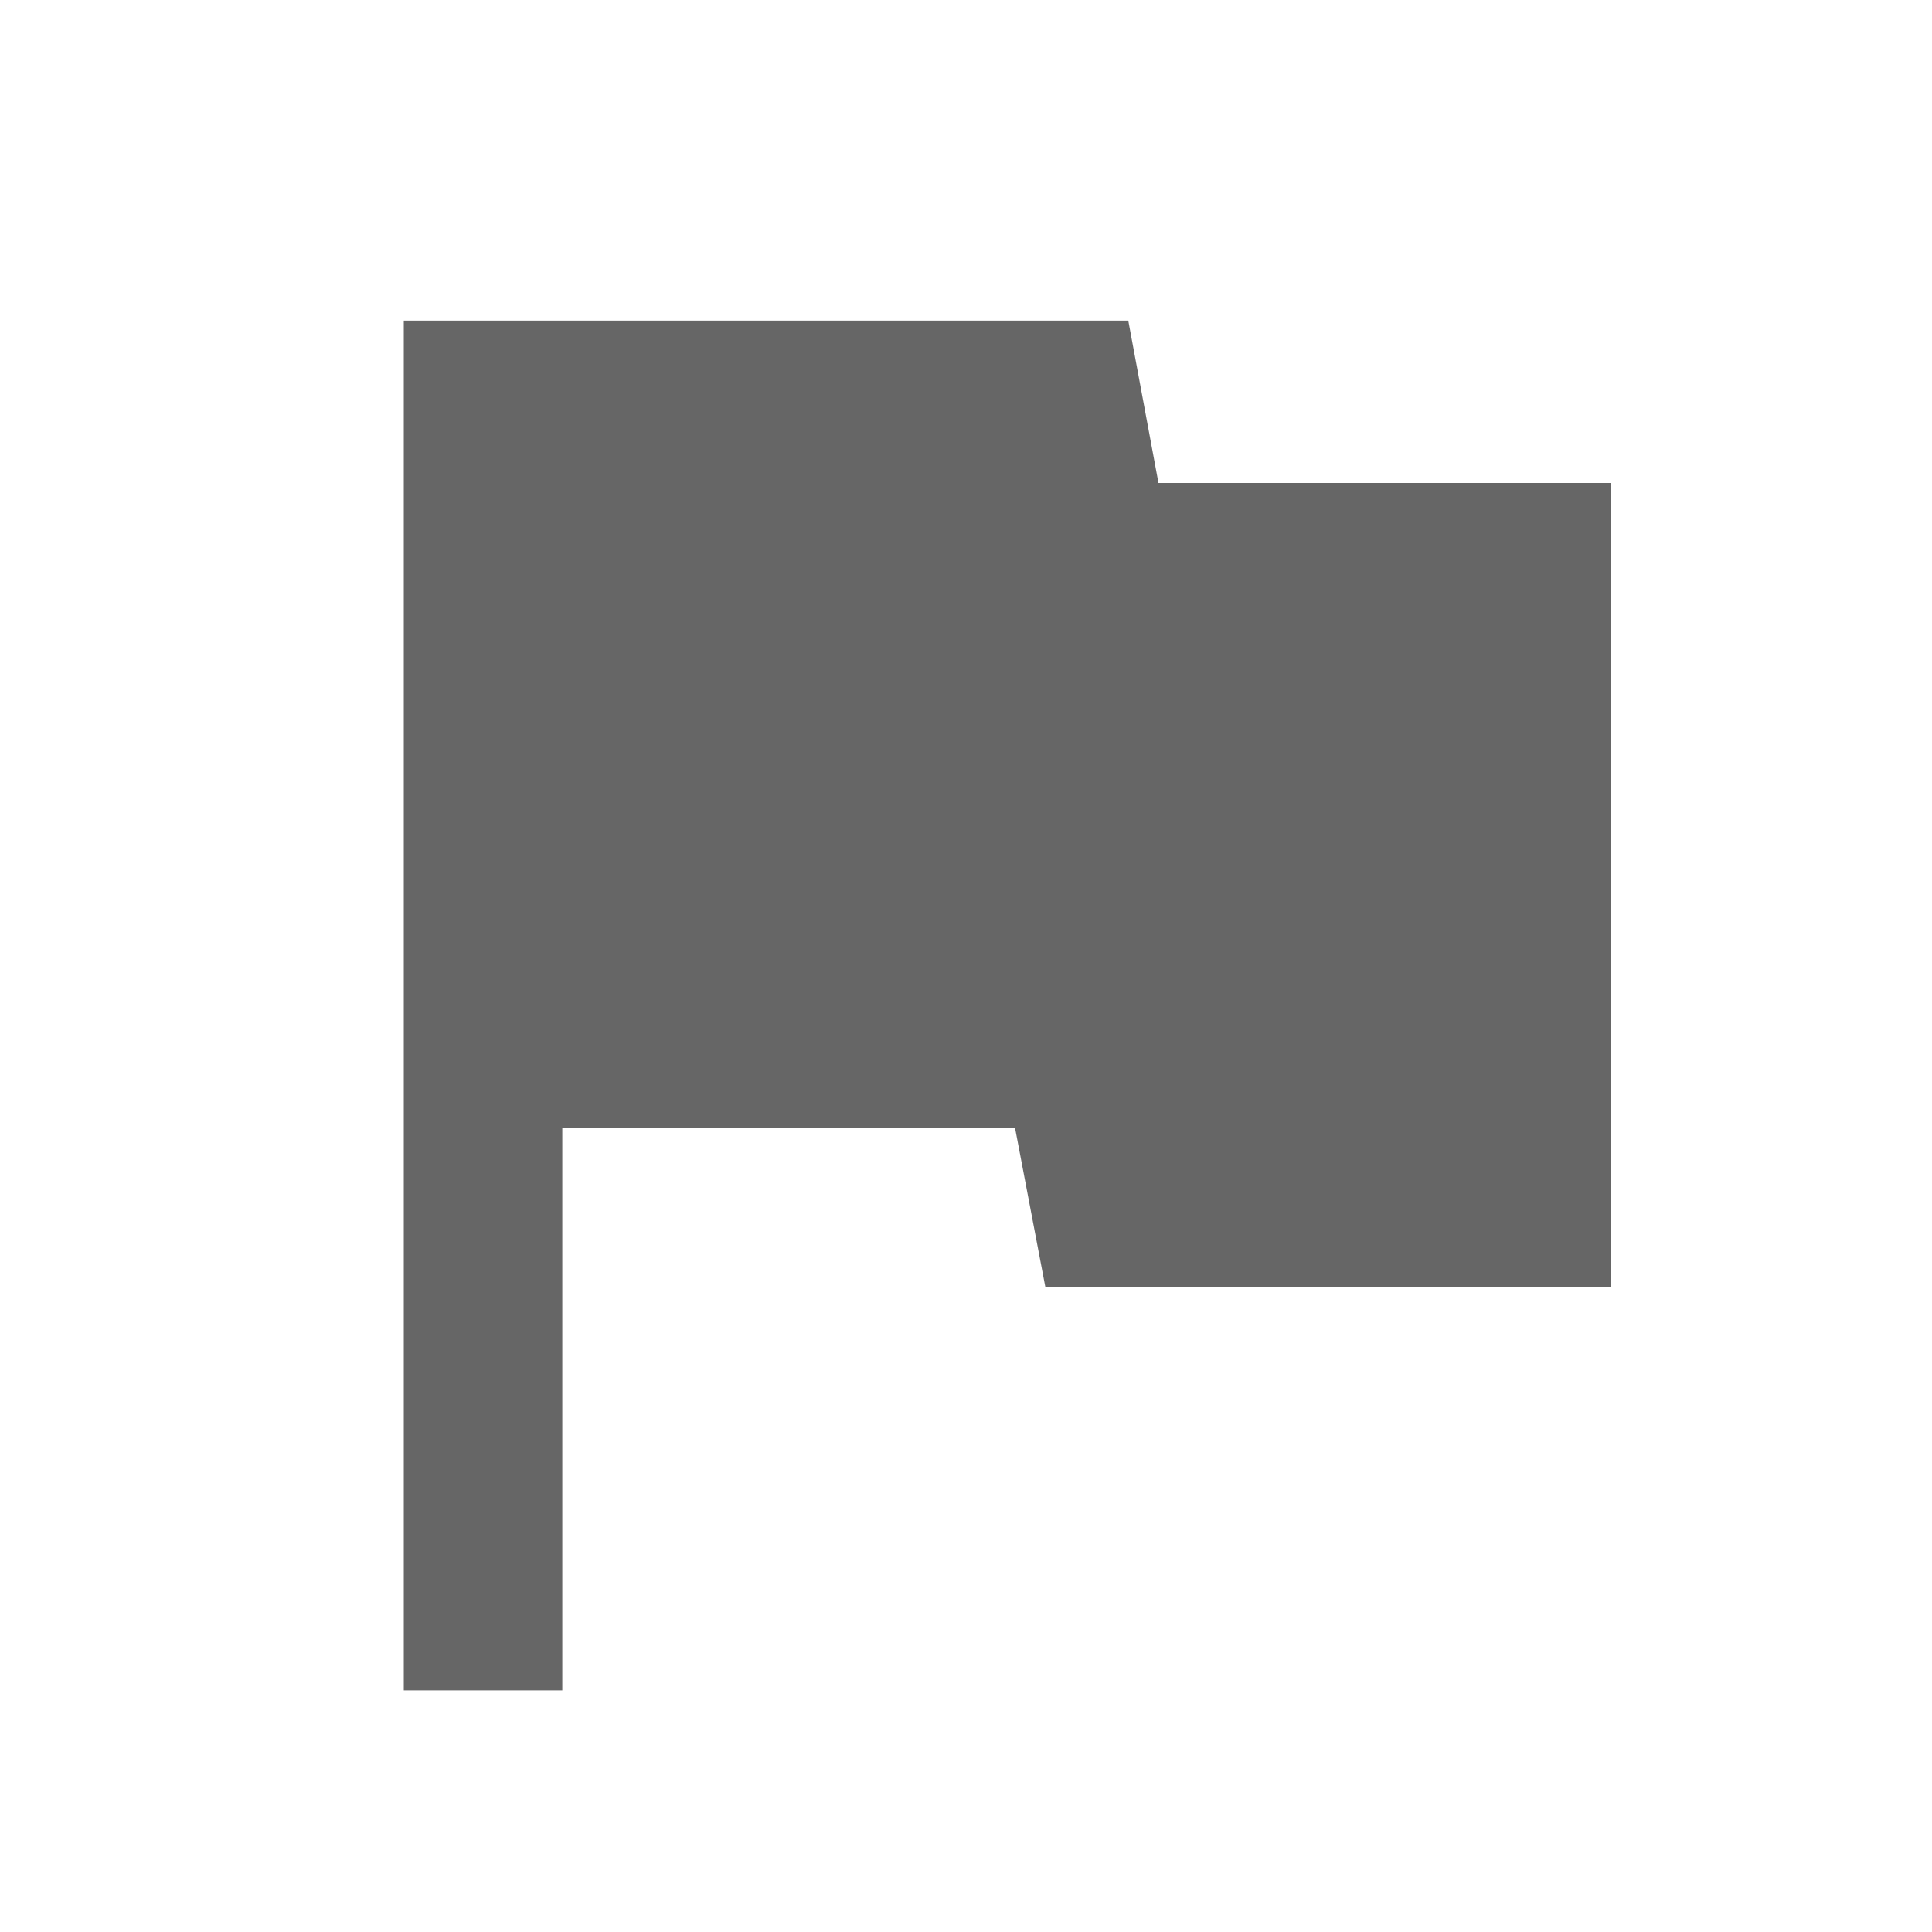
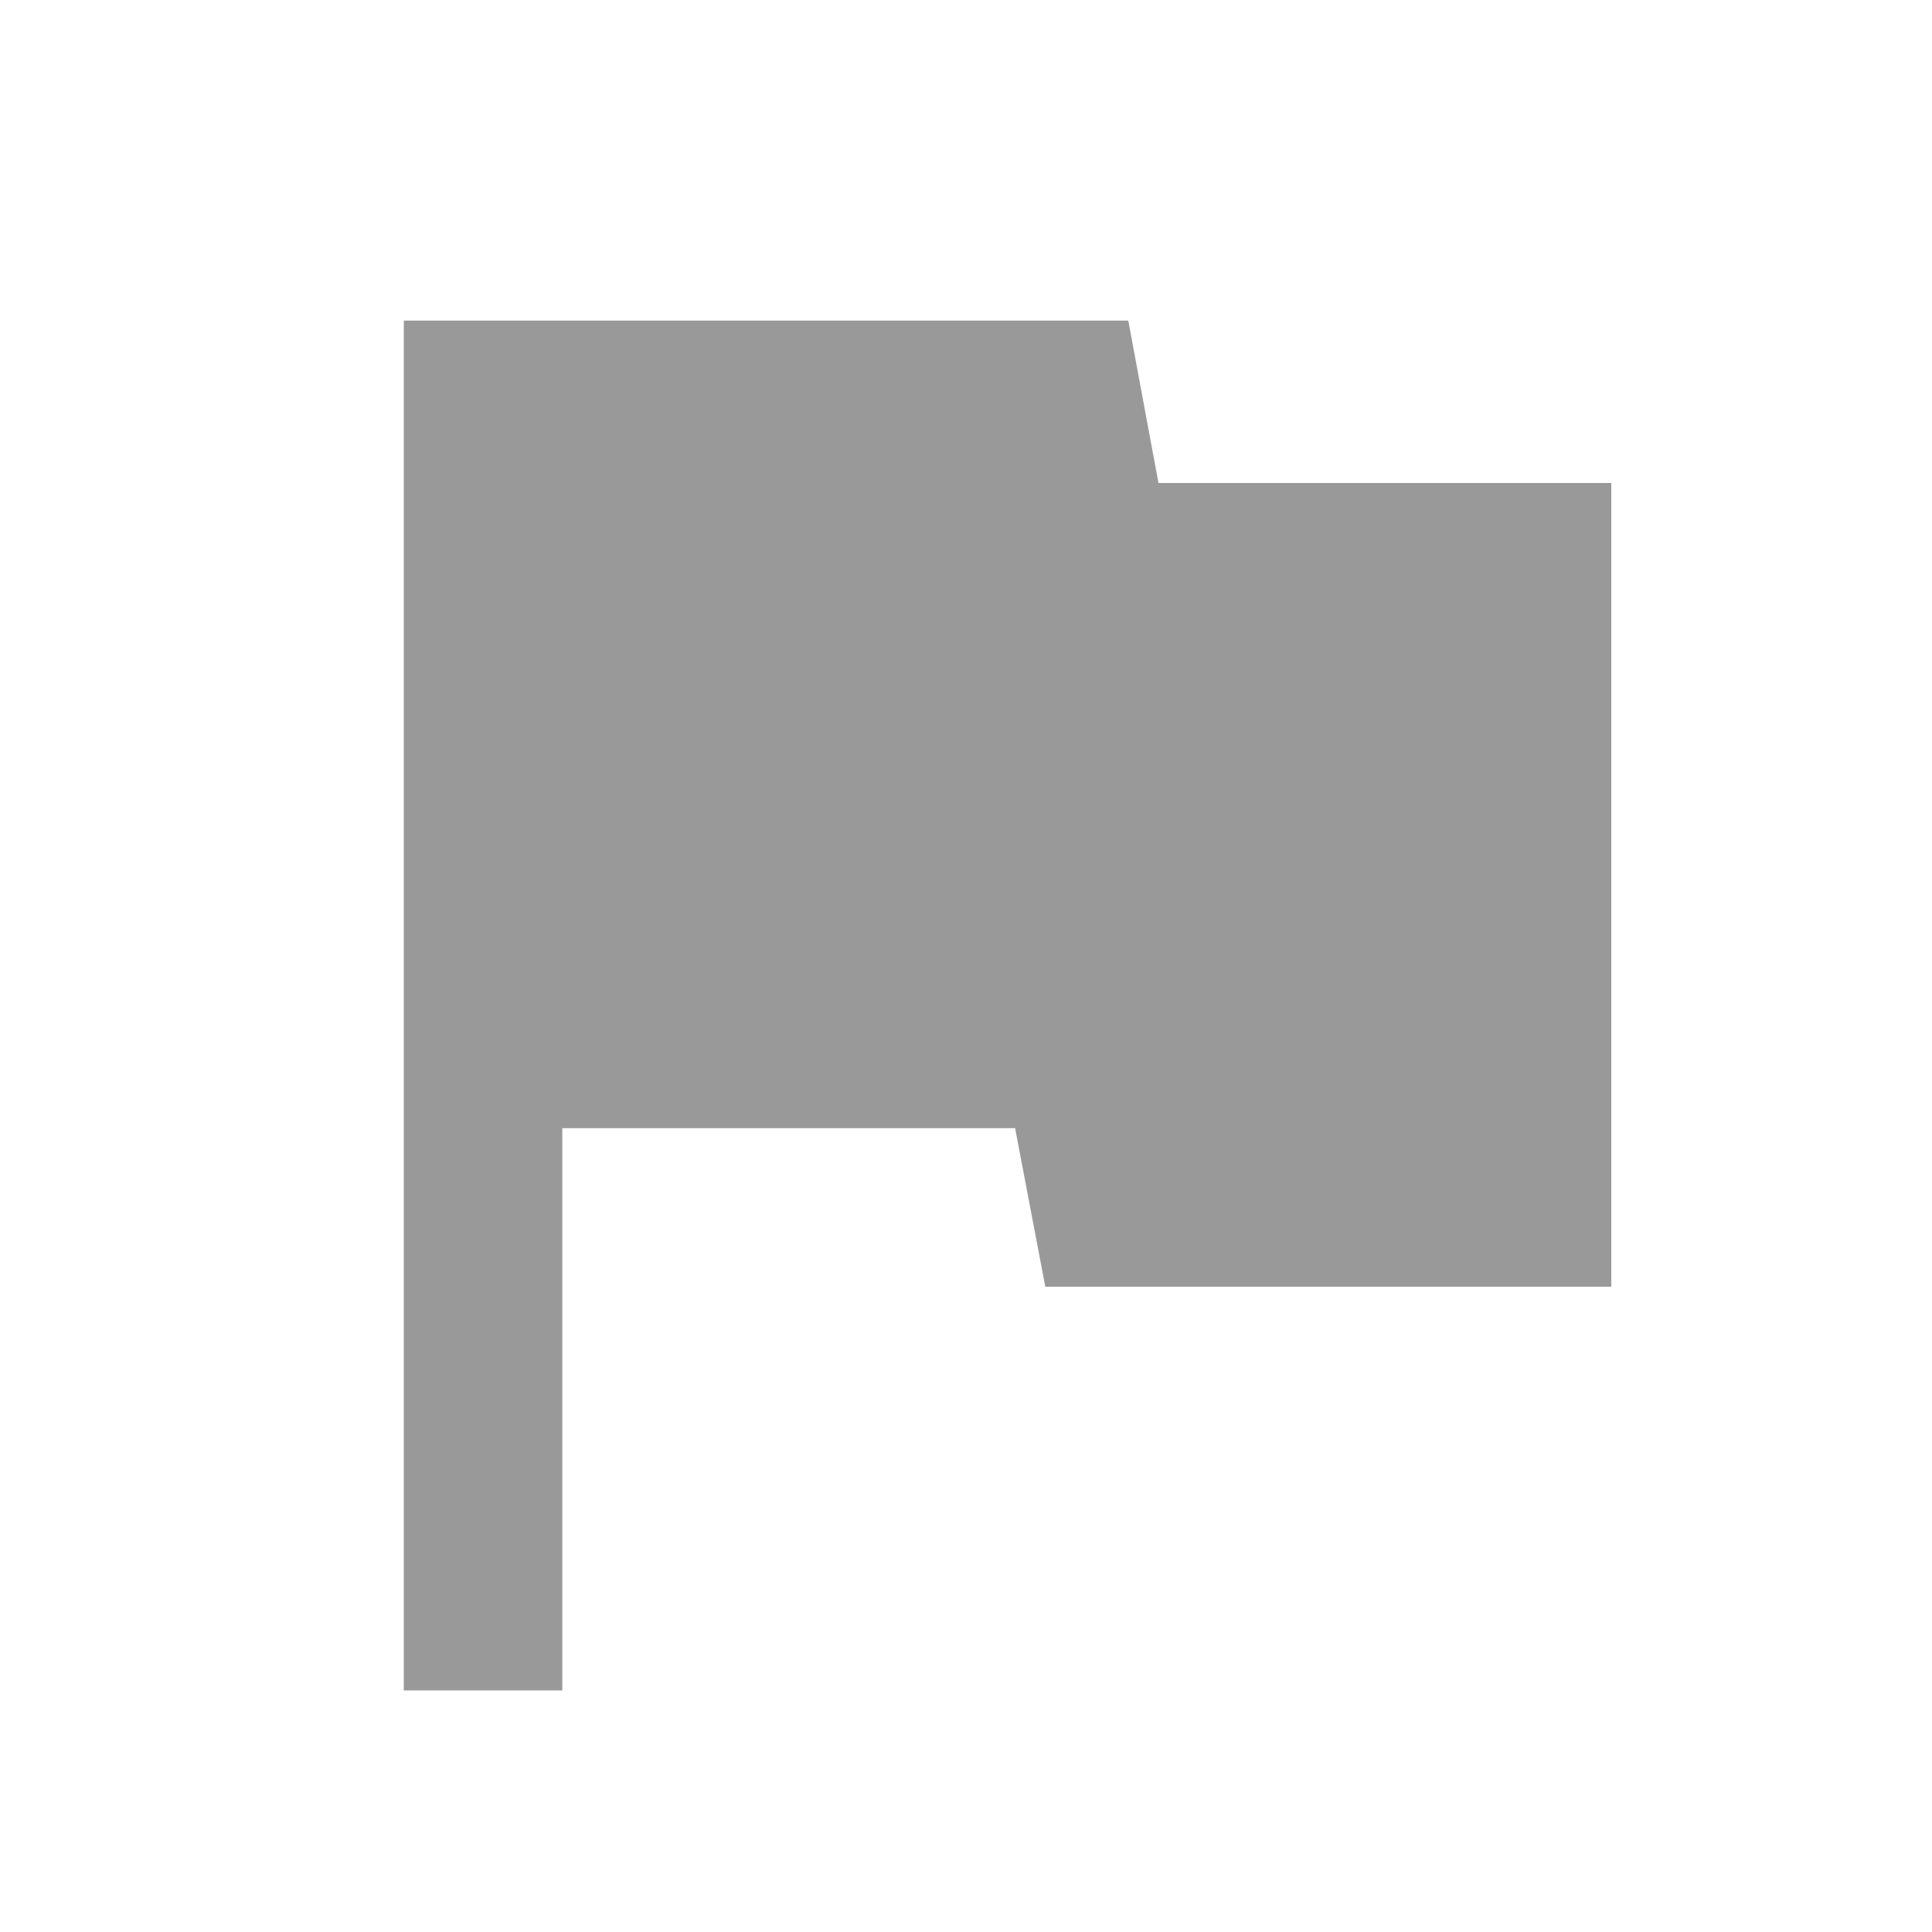
<svg xmlns="http://www.w3.org/2000/svg" version="1.1" width="24" height="24" viewBox="0 0 24 24">
-   <path fill="#666666" d="M14.391 6h5.625v9.984h-7.031l-0.375-1.969h-5.625v6.984h-1.969v-17.016h9z" />
+   <path fill="#999999" d="M14.391 6h5.625v9.984h-7.031l-0.375-1.969h-5.625v6.984h-1.969v-17.016h9z" />
</svg>
